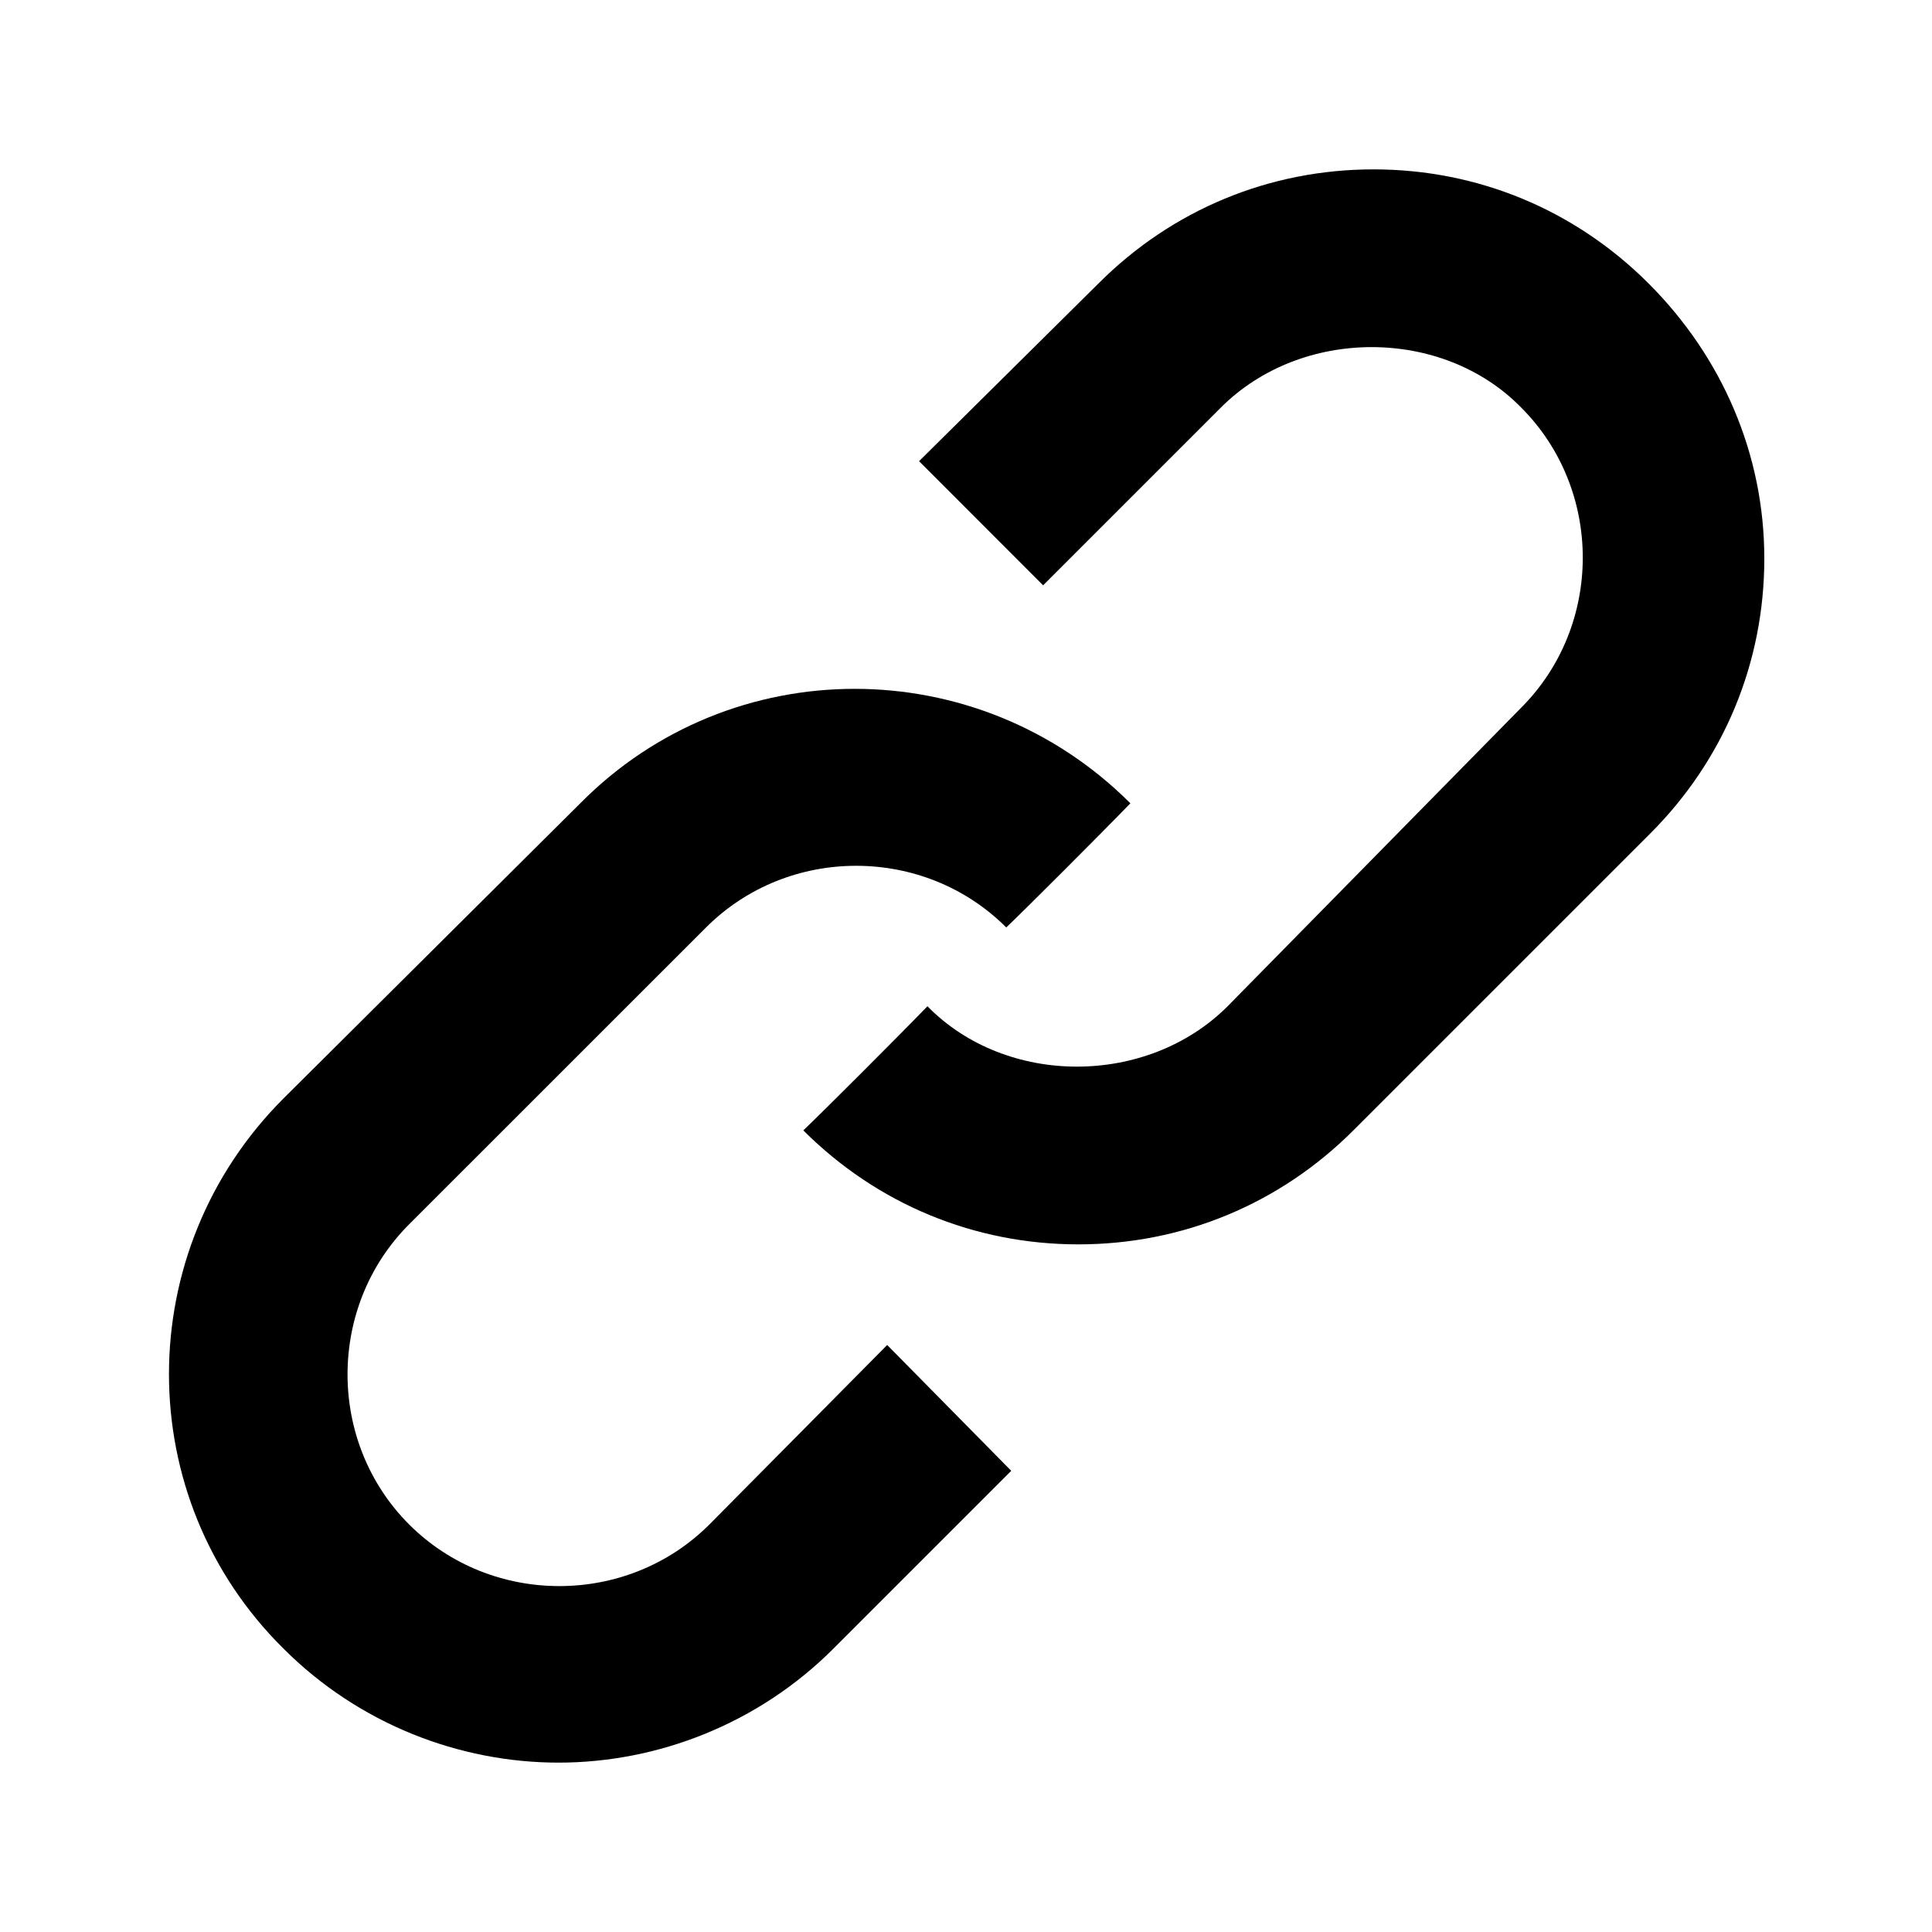
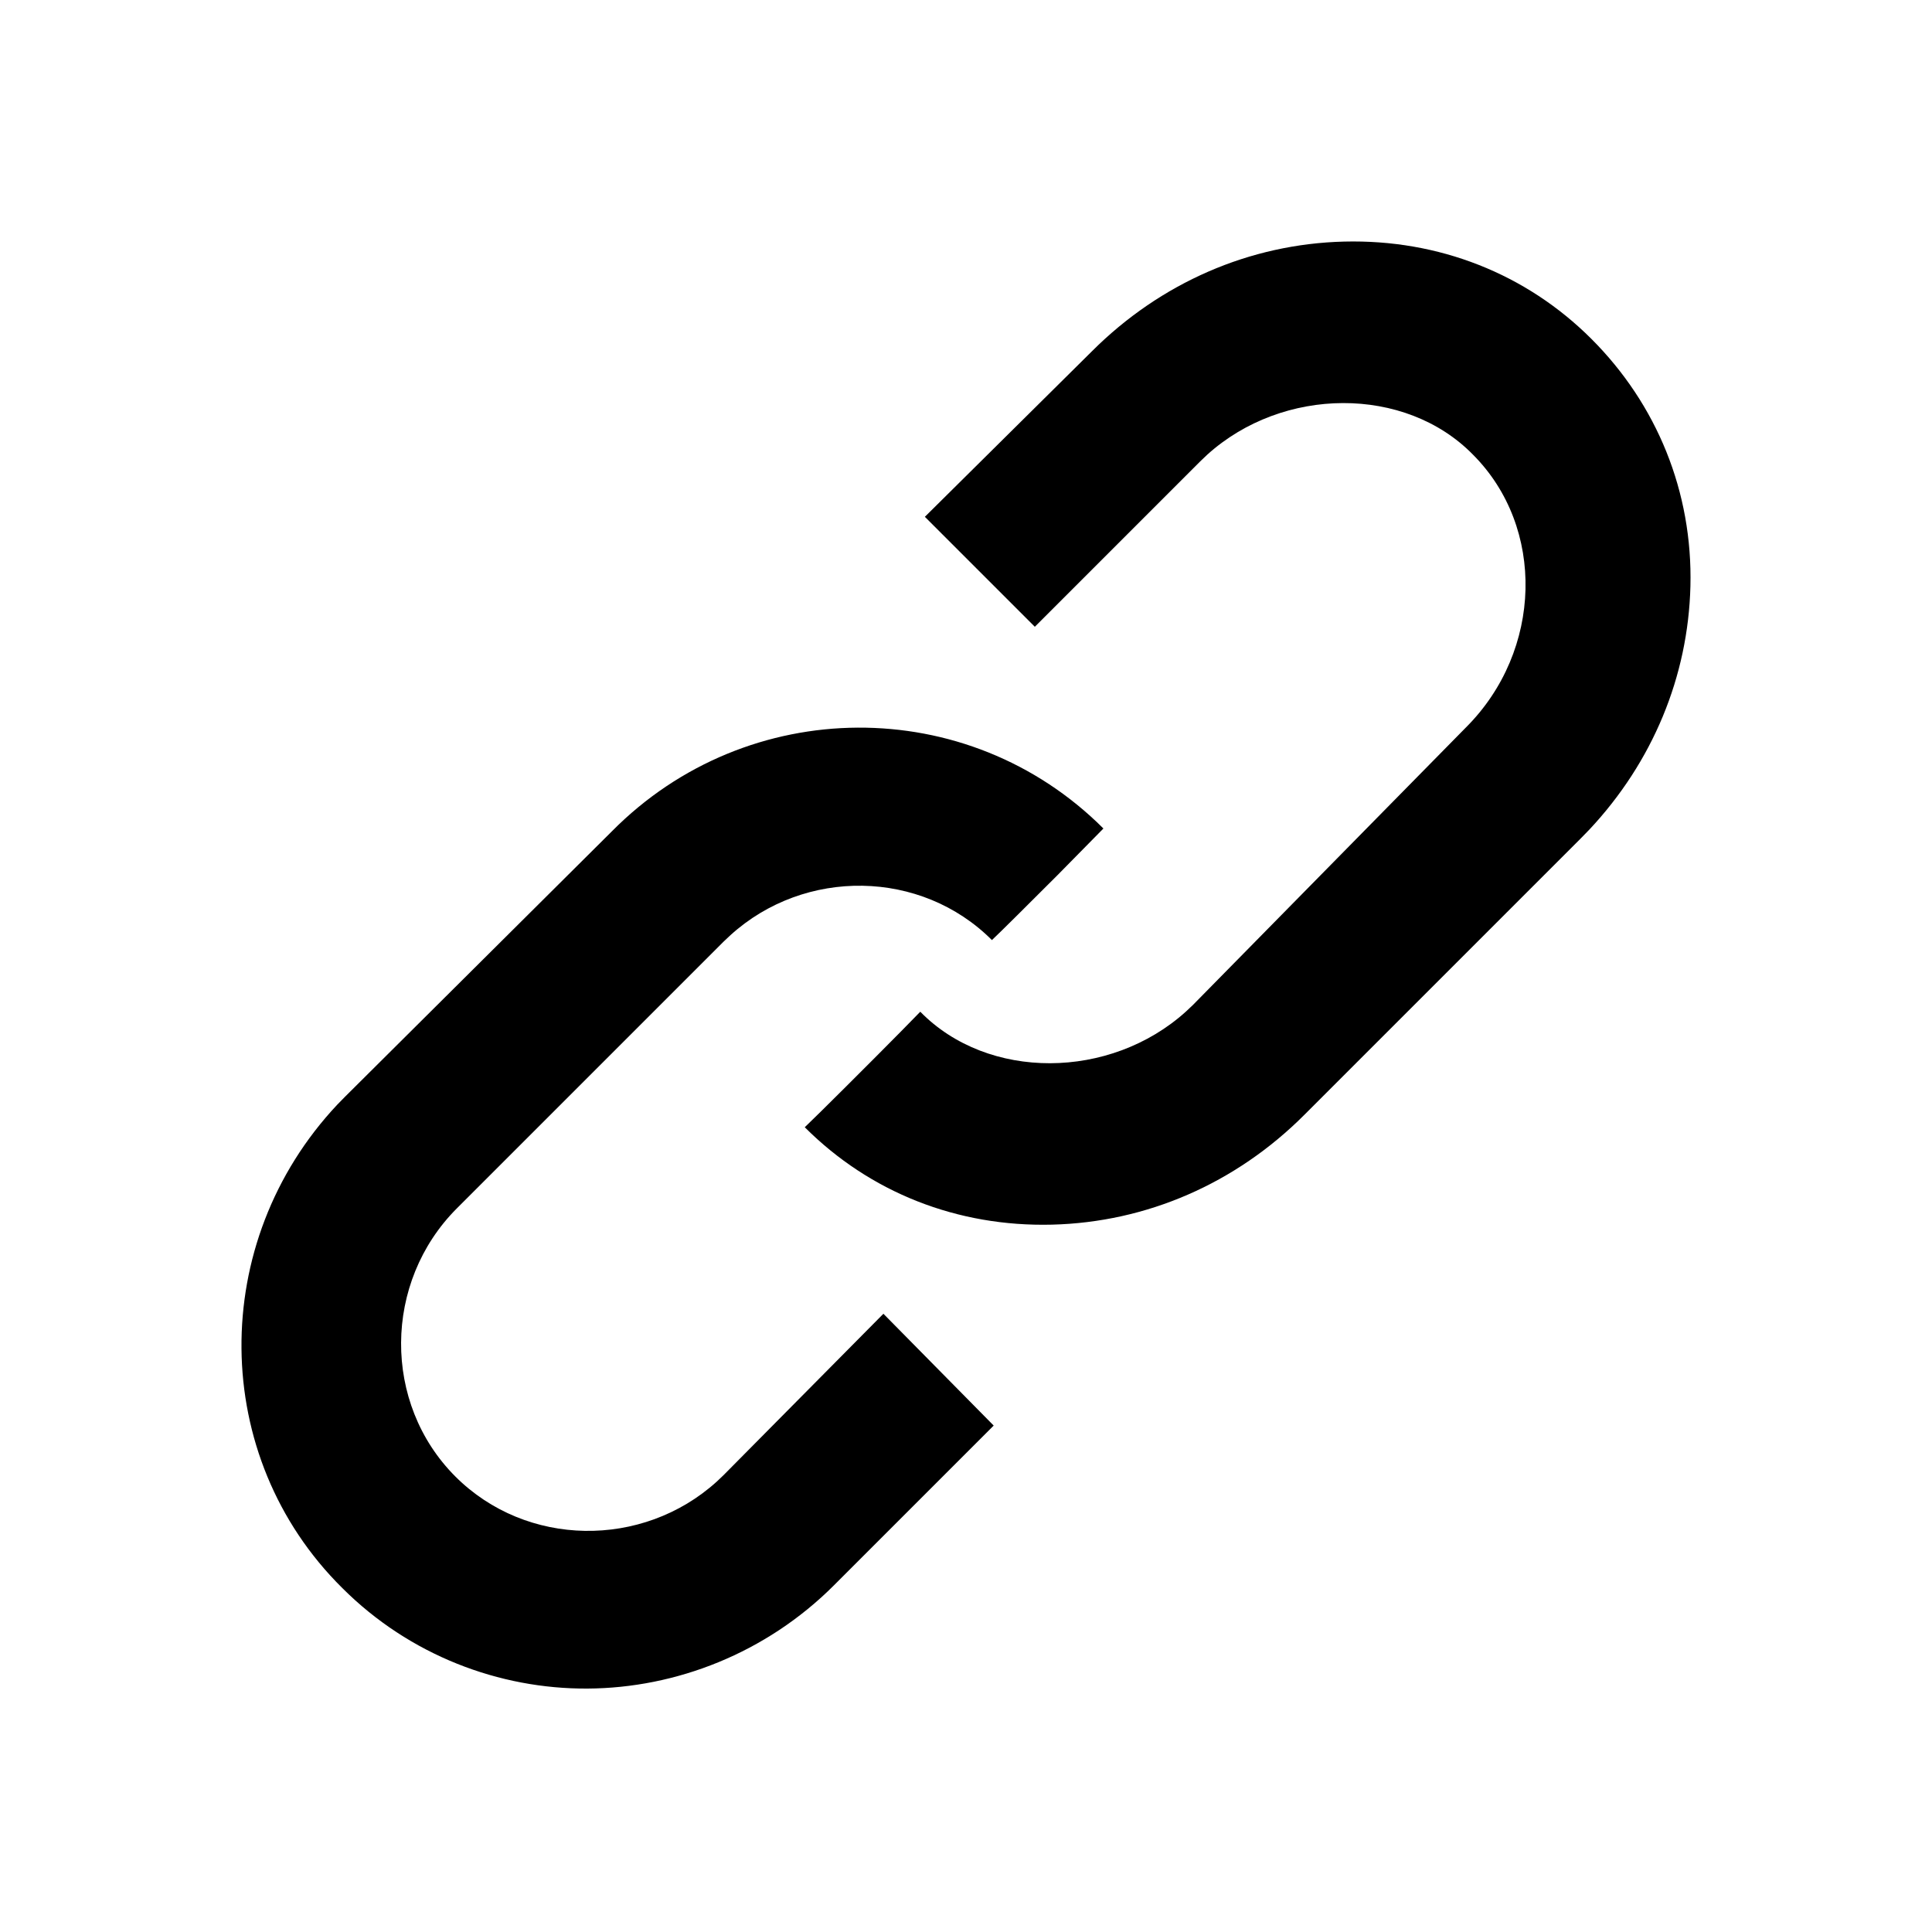
- <svg xmlns="http://www.w3.org/2000/svg" width="24px" height="24px" viewBox="0 0 24 24" version="1.1">
-   <g id="Icons/Link/24" stroke="none" stroke-width="1" fill-rule="evenodd">
-     <g id="Group" transform="translate(2, 2)" fill-rule="nonzero">
-       <path d="M18.479,1.521 C17.562,0.604 16.354,0.104 15.062,0.104 C13.771,0.104 12.562,0.604 11.646,1.521 L9.417,3.729 L10.958,5.271 L13.167,3.062 C14.167,2.062 15.917,2.062 16.896,3.062 C17.917,4.083 17.917,5.771 16.896,6.792 L13.25,10.5 C12.25,11.5 10.5,11.5 9.521,10.5 C9.201,10.832 8.201,11.832 7.979,12.042 C8.896,12.958 10.104,13.458 11.396,13.458 C12.688,13.458 13.896,12.958 14.812,12.042 L18.5,8.354 C19.417,7.438 19.917,6.229 19.917,4.938 C19.917,3.646 19.396,2.438 18.479,1.521 Z" />
-       <path d="M9.021,14.708 L6.812,16.938 C5.792,17.958 4.104,17.958 3.083,16.938 C2.062,15.917 2.062,14.229 3.083,13.208 L6.771,9.521 C7.792,8.5 9.479,8.5 10.5,9.521 C10.701,9.332 11.701,8.332 12.042,7.979 C10.146,6.083 7.083,6.083 5.208,7.979 L1.521,11.646 C-0.375,13.542 -0.375,16.604 1.521,18.479 C2.458,19.417 3.708,19.896 4.938,19.896 C6.167,19.896 7.417,19.417 8.354,18.479 L10.562,16.271 L9.021,14.708 Z" />
-     </g>
-   </g>
+ <svg xmlns="http://www.w3.org/2000/svg" width="24" height="24" viewBox="0 0 24 24" fill="none">
+   <path fill-rule="evenodd" clip-rule="evenodd" d="M11.489 6.42L13.563 4.365C14.416 3.512 15.525 3.03 16.698 3.001C17.871 2.972 18.958 3.399 19.77 4.211C20.582 5.023 21.028 6.109 20.999 7.282C20.971 8.405 20.529 9.468 19.744 10.305L19.635 10.417L16.203 13.849C15.35 14.703 14.242 15.184 13.068 15.213C11.895 15.242 10.809 14.815 9.997 14.003L10.197 13.808C10.55 13.46 11.194 12.815 11.432 12.568C12.272 13.427 13.792 13.416 14.732 12.566L14.819 12.484L18.213 9.034C19.163 8.084 19.201 6.551 18.297 5.647C17.456 4.788 15.936 4.799 14.996 5.649L14.91 5.731L12.855 7.786L11.489 6.42ZM4.288 13.622L7.601 10.327C9.286 8.623 12.023 8.608 13.707 10.292L13.14 10.868C12.797 11.211 12.431 11.576 12.322 11.678C11.443 10.798 9.998 10.779 9.075 11.616L8.99 11.696L5.676 15.01C4.759 15.927 4.75 17.435 5.657 18.342C6.537 19.222 7.981 19.241 8.905 18.404L8.99 18.323L10.974 16.32L12.344 17.709L10.36 19.693C9.517 20.536 8.398 20.97 7.299 20.976C6.201 20.983 5.086 20.561 4.253 19.728C2.601 18.094 2.584 15.43 4.191 13.721L4.288 13.622Z" fill="black" />
</svg>
